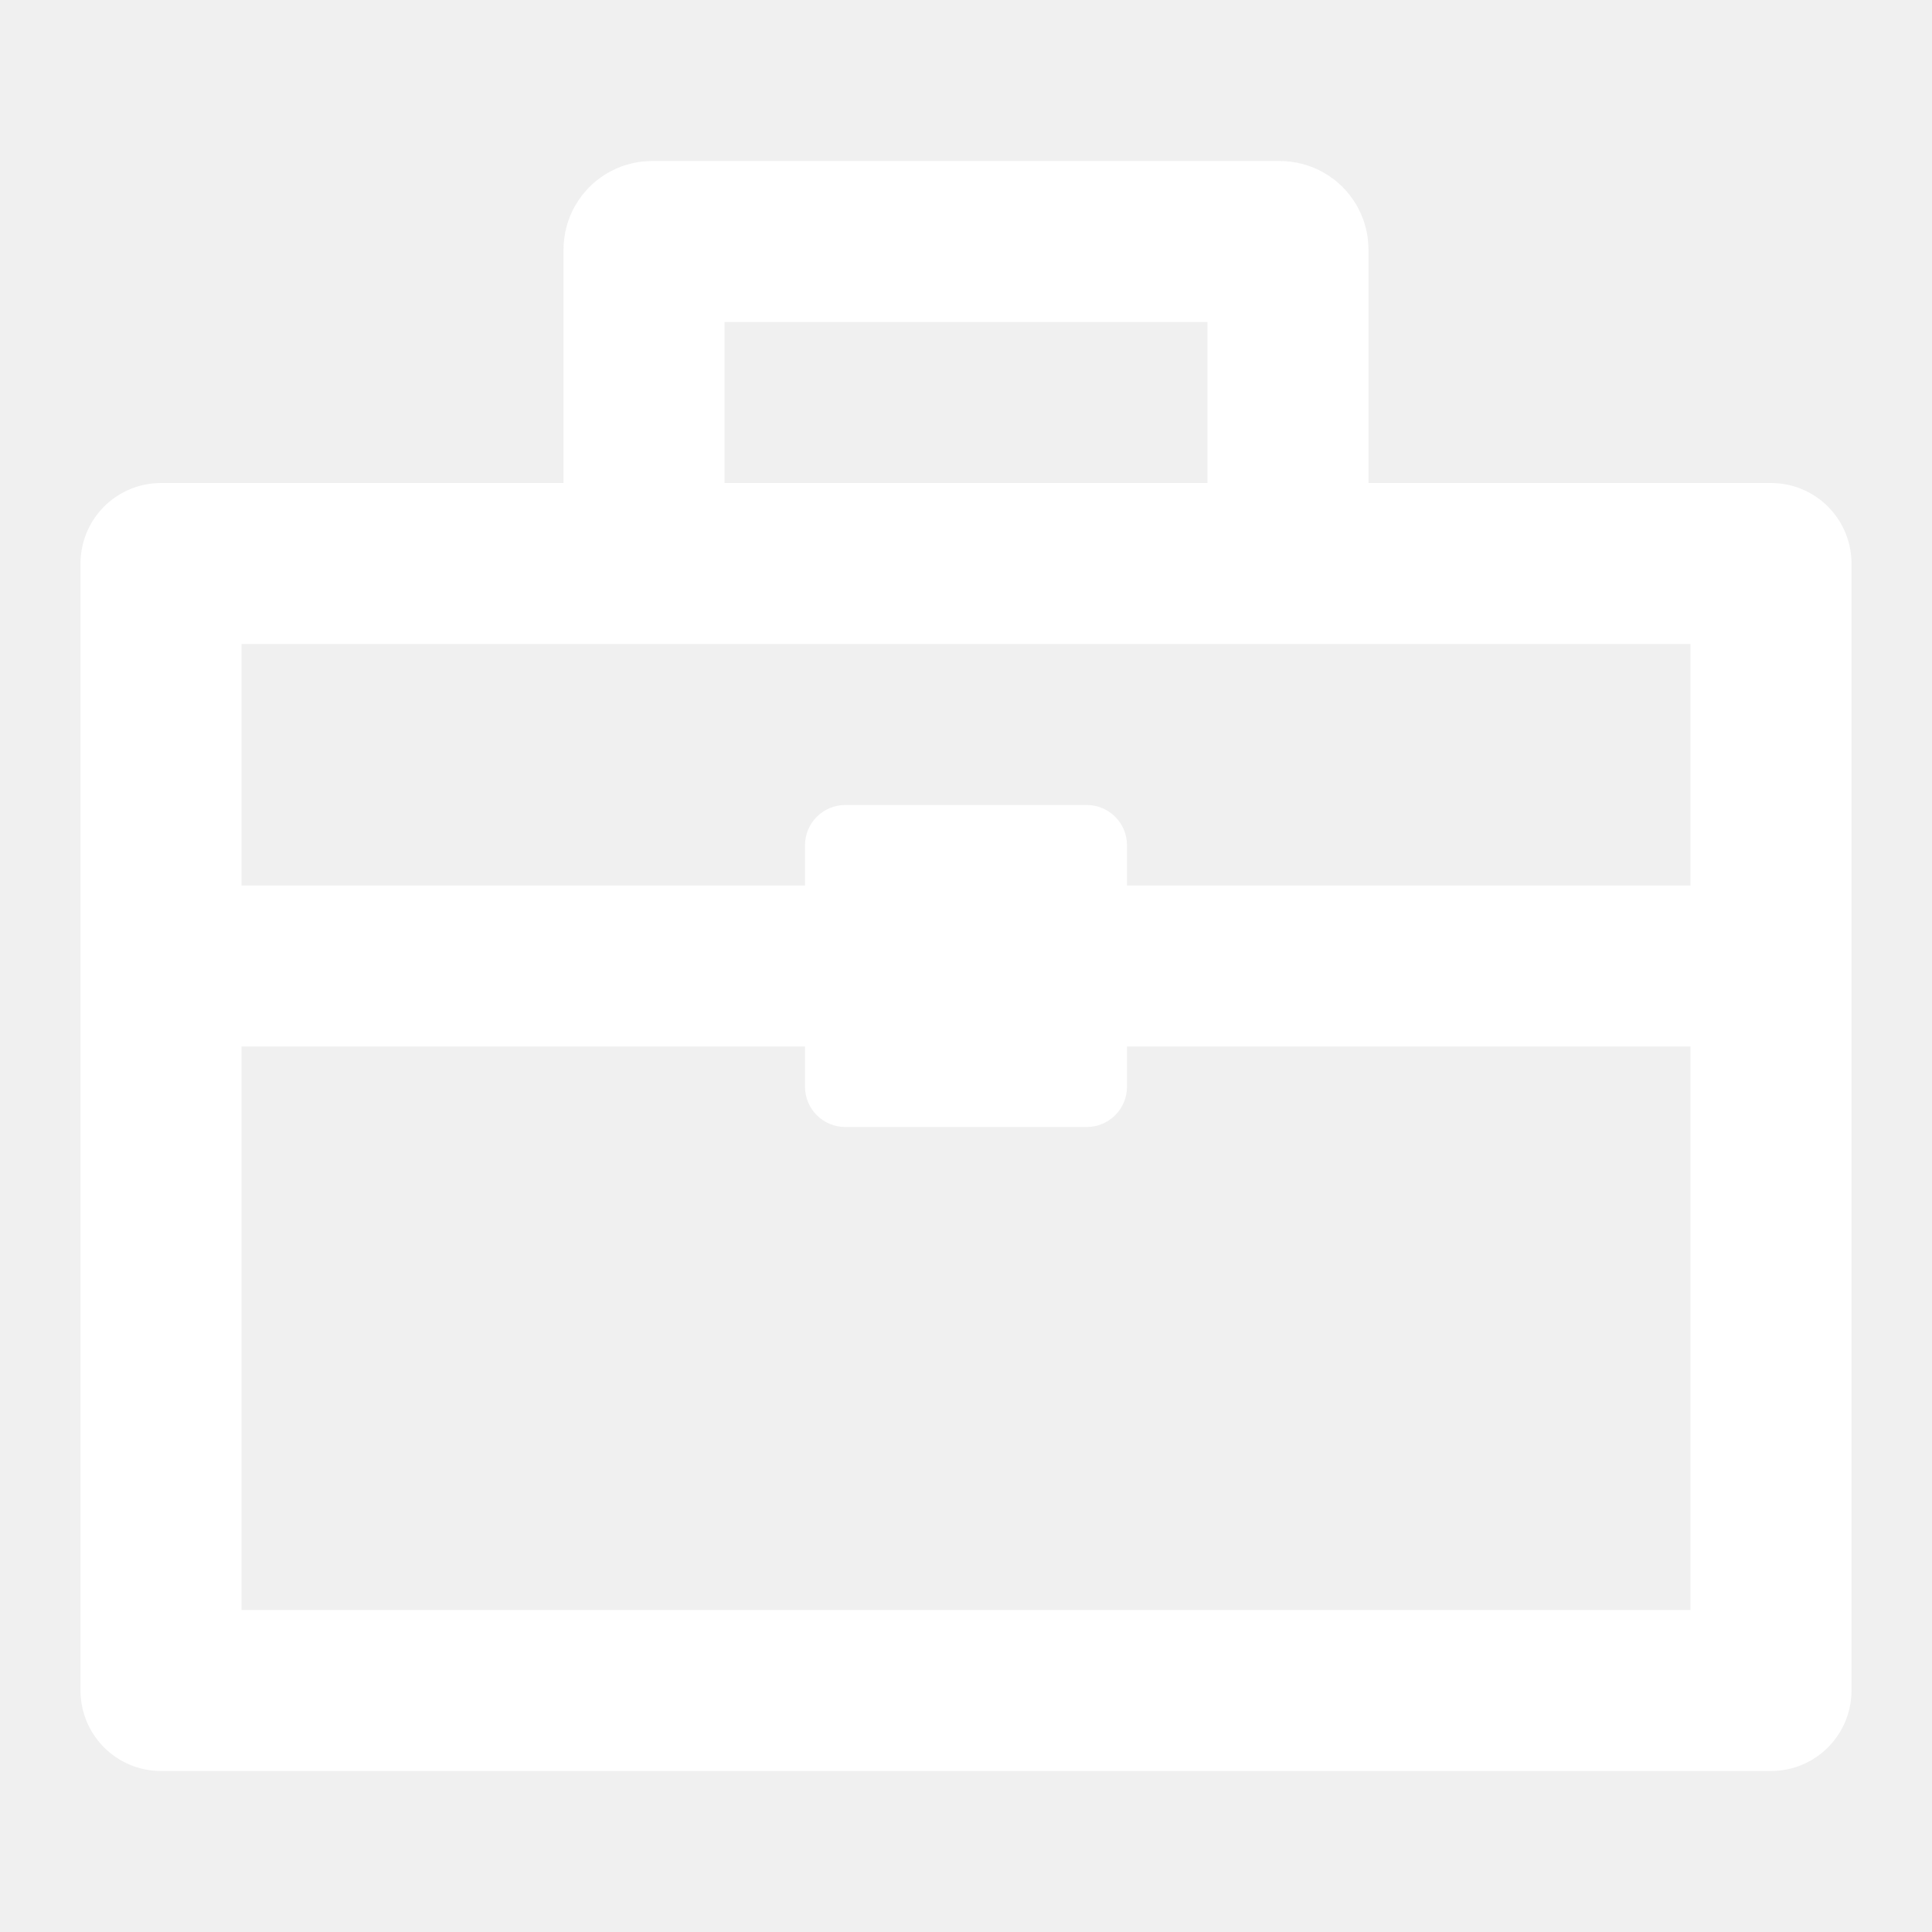
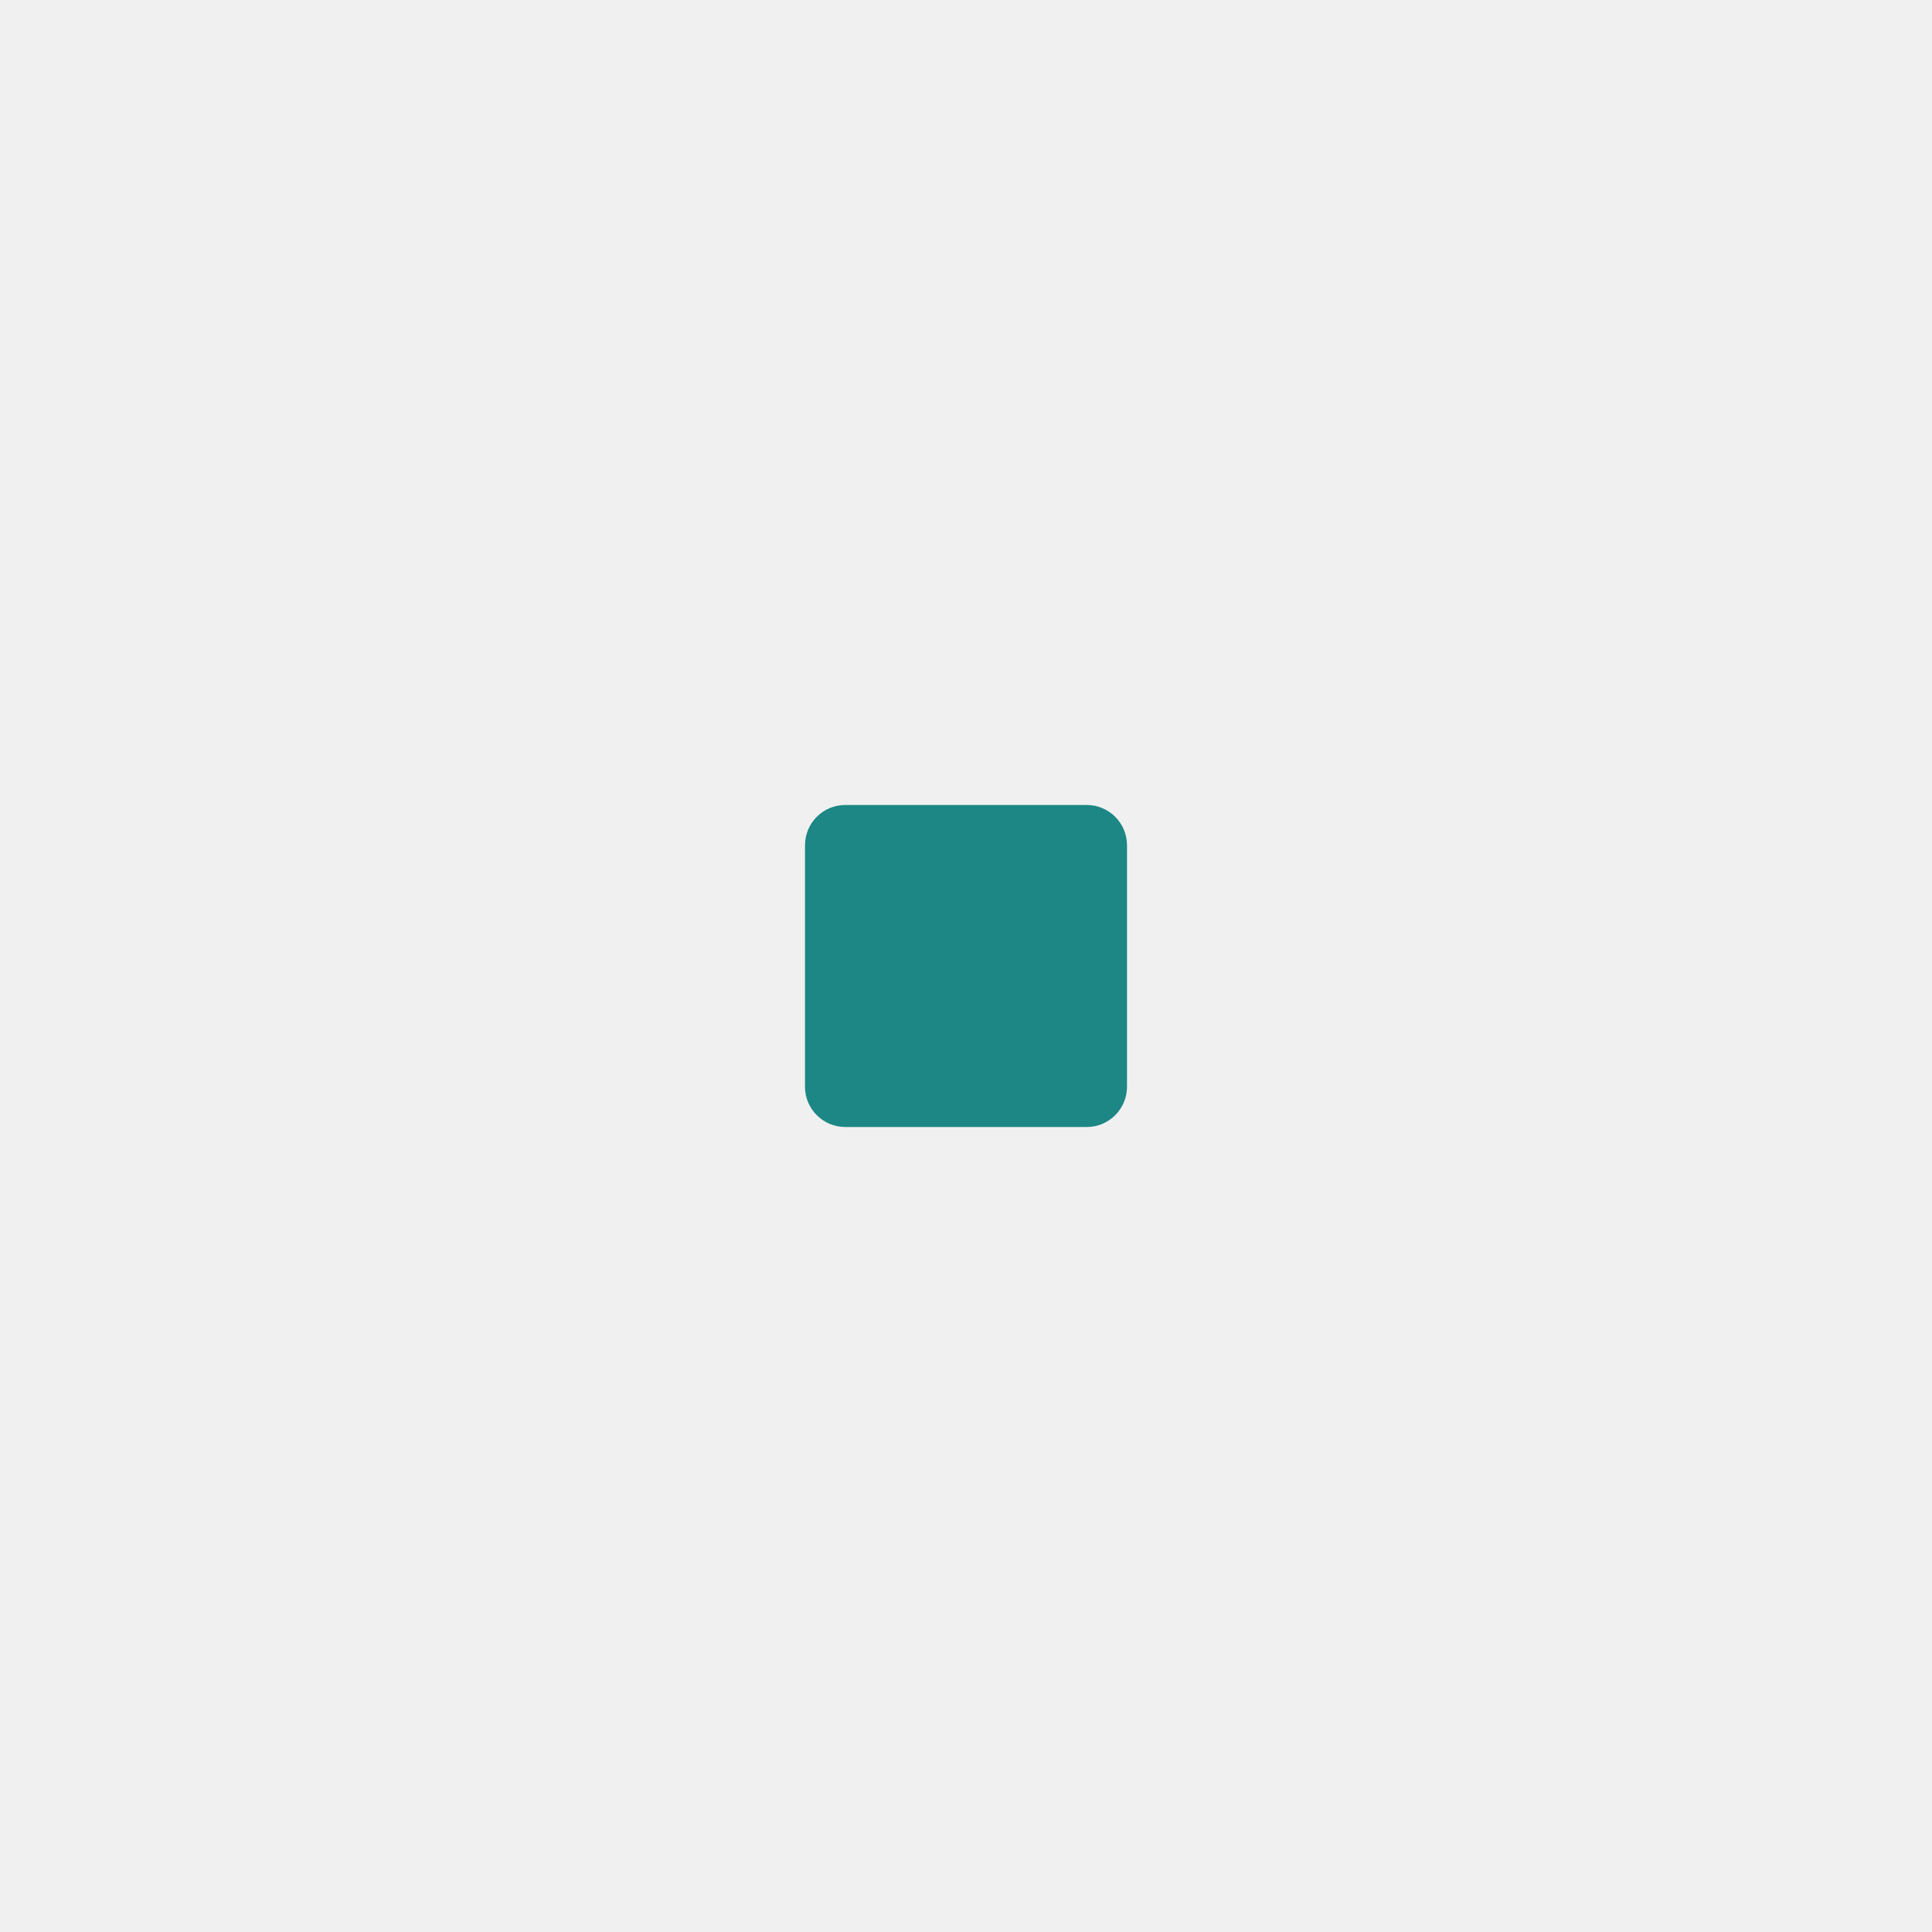
<svg xmlns="http://www.w3.org/2000/svg" width="24" height="24" viewBox="0 0 24 24" fill="none">
-   <path d="M22 7H2V21H22V7Z" stroke="white" stroke-width="2" stroke-linecap="round" stroke-linejoin="round" />
-   <path d="M8 6V3.1C8 3.045 8.045 3 8.1 3H15.9C15.955 3 16 3.045 16 3.1V6" stroke="white" stroke-width="2" />
-   <path d="M2 12H21.5" stroke="white" stroke-width="2" />
-   <path d="M10 10.5C10 10.224 10.224 10 10.5 10H13.5C13.776 10 14 10.224 14 10.5V13.5C14 13.776 13.776 14 13.5 14H10.5C10.224 14 10 13.776 10 13.5V10.5Z" fill="white" />
+   <path d="M22 7H2V21H22V7Z" stroke-width="2" stroke-linecap="round" stroke-linejoin="round" />
+   <path d="M8 6V3.1C8 3.045 8.045 3 8.1 3H15.9C15.955 3 16 3.045 16 3.1V6" stroke-width="2" />
+   <path d="M2 12H21.5" stroke-width="2" />
+   <path d="M10 10.5C10 10.224 10.224 10 10.5 10H13.5C13.776 10 14 10.224 14 10.5V13.5C14 13.776 13.776 14 13.5 14H10.5C10.224 14 10 13.776 10 13.5V10.5Z" fill="#1C8785" />
</svg>
